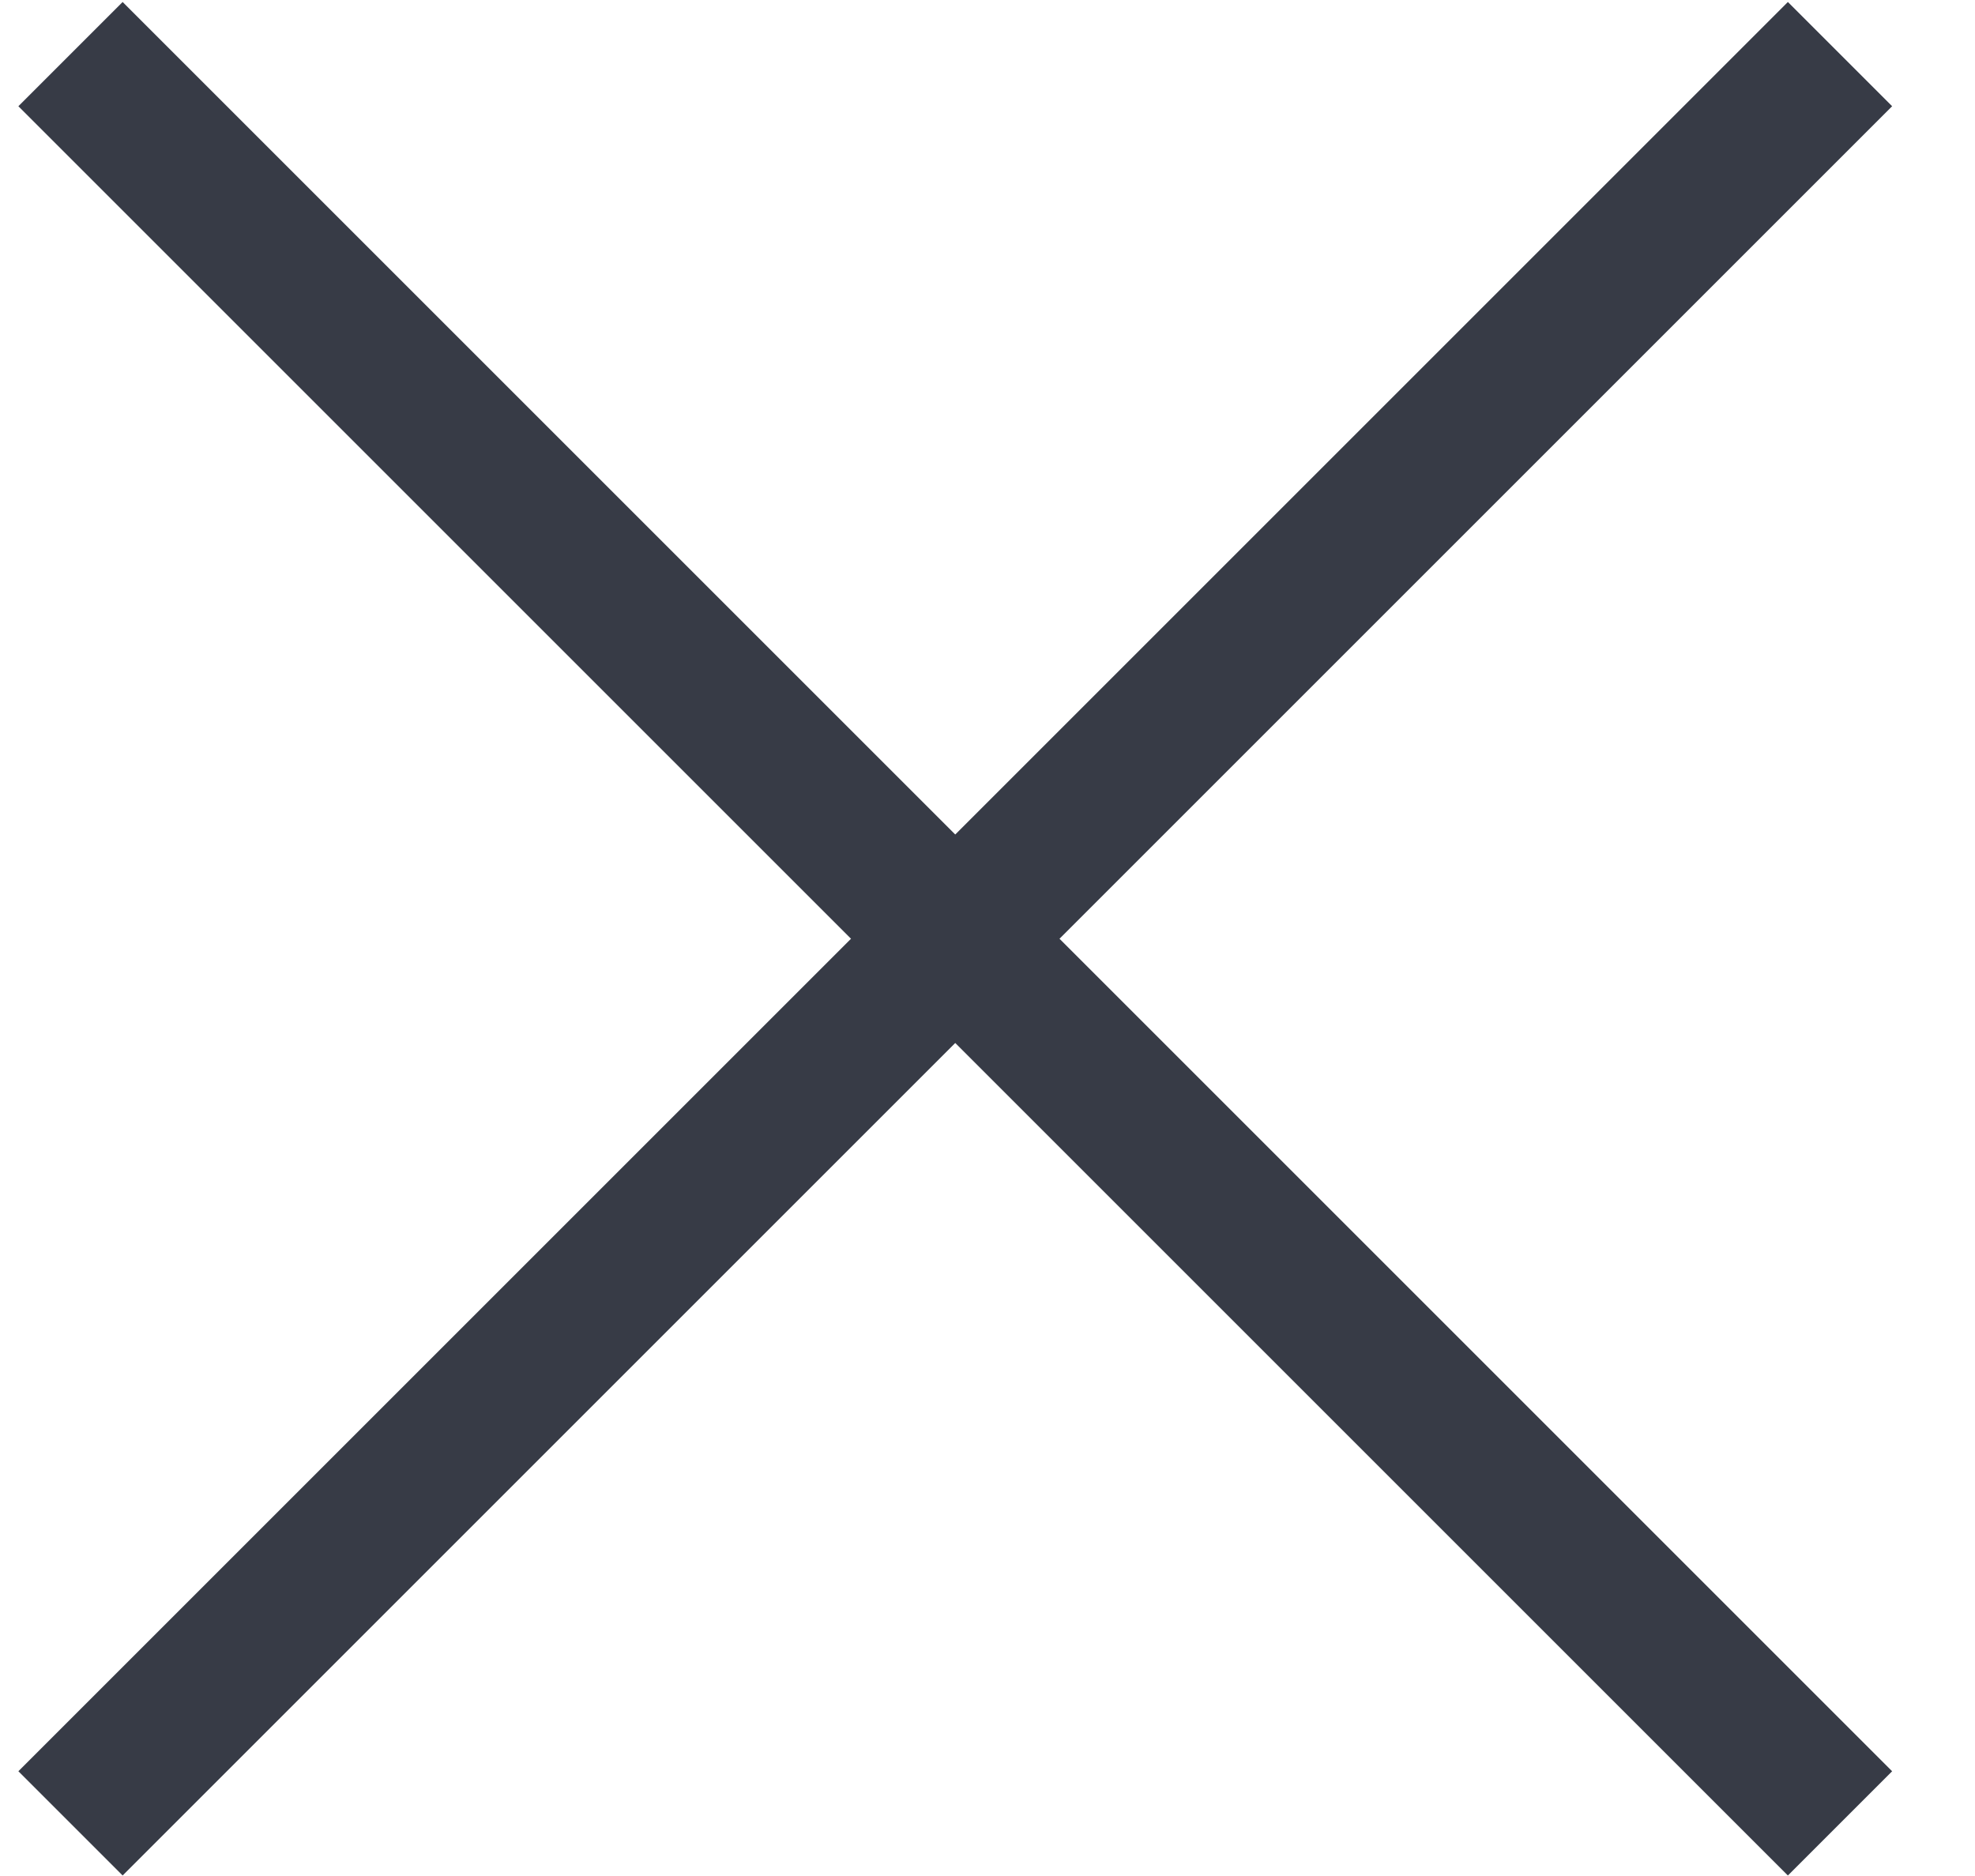
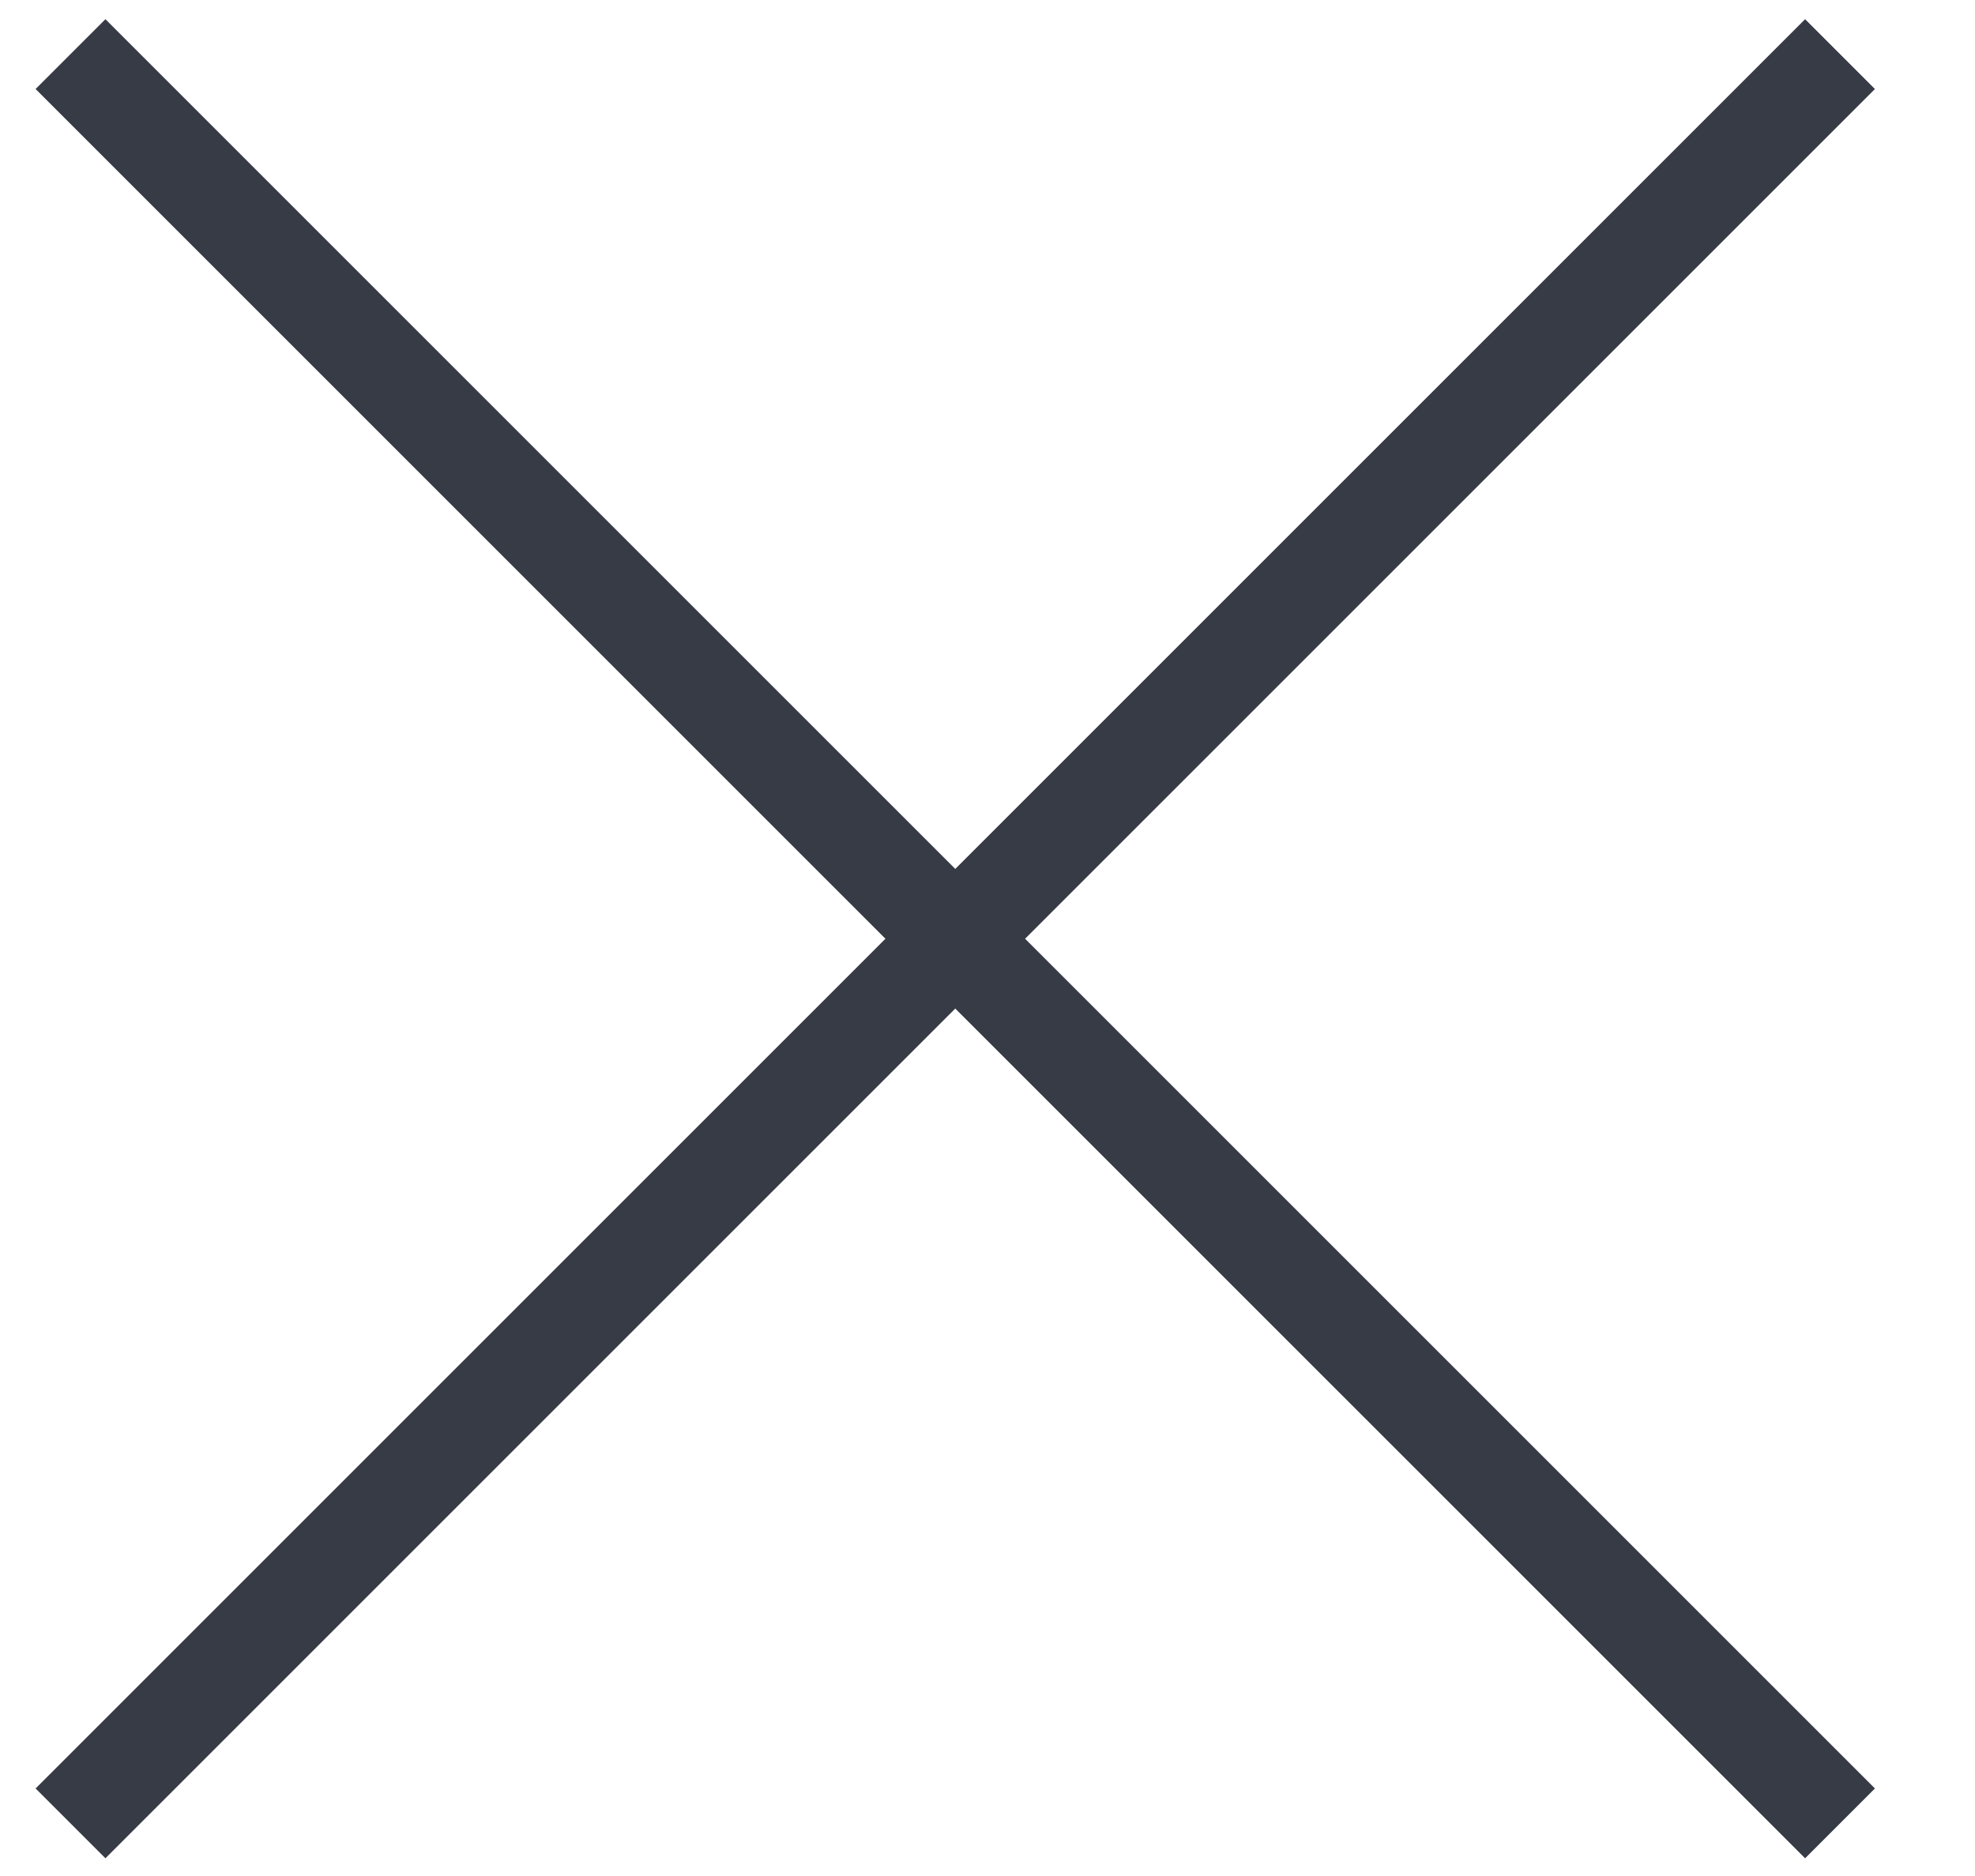
<svg xmlns="http://www.w3.org/2000/svg" width="20" height="19" viewBox="0 0 20 19" fill="none">
-   <path d="M18.633 0.548L0.714 18.467" stroke="#373B46" stroke-width="1.493" />
-   <path d="M18.633 18.467L0.714 0.548" stroke="#373B46" stroke-width="1.493" />
+   <path d="M18.633 0.548L0.714 18.467" stroke="#373B46" strokeWidth="1.493" />
+   <path d="M18.633 18.467L0.714 0.548" stroke="#373B46" strokeWidth="1.493" />
</svg>
